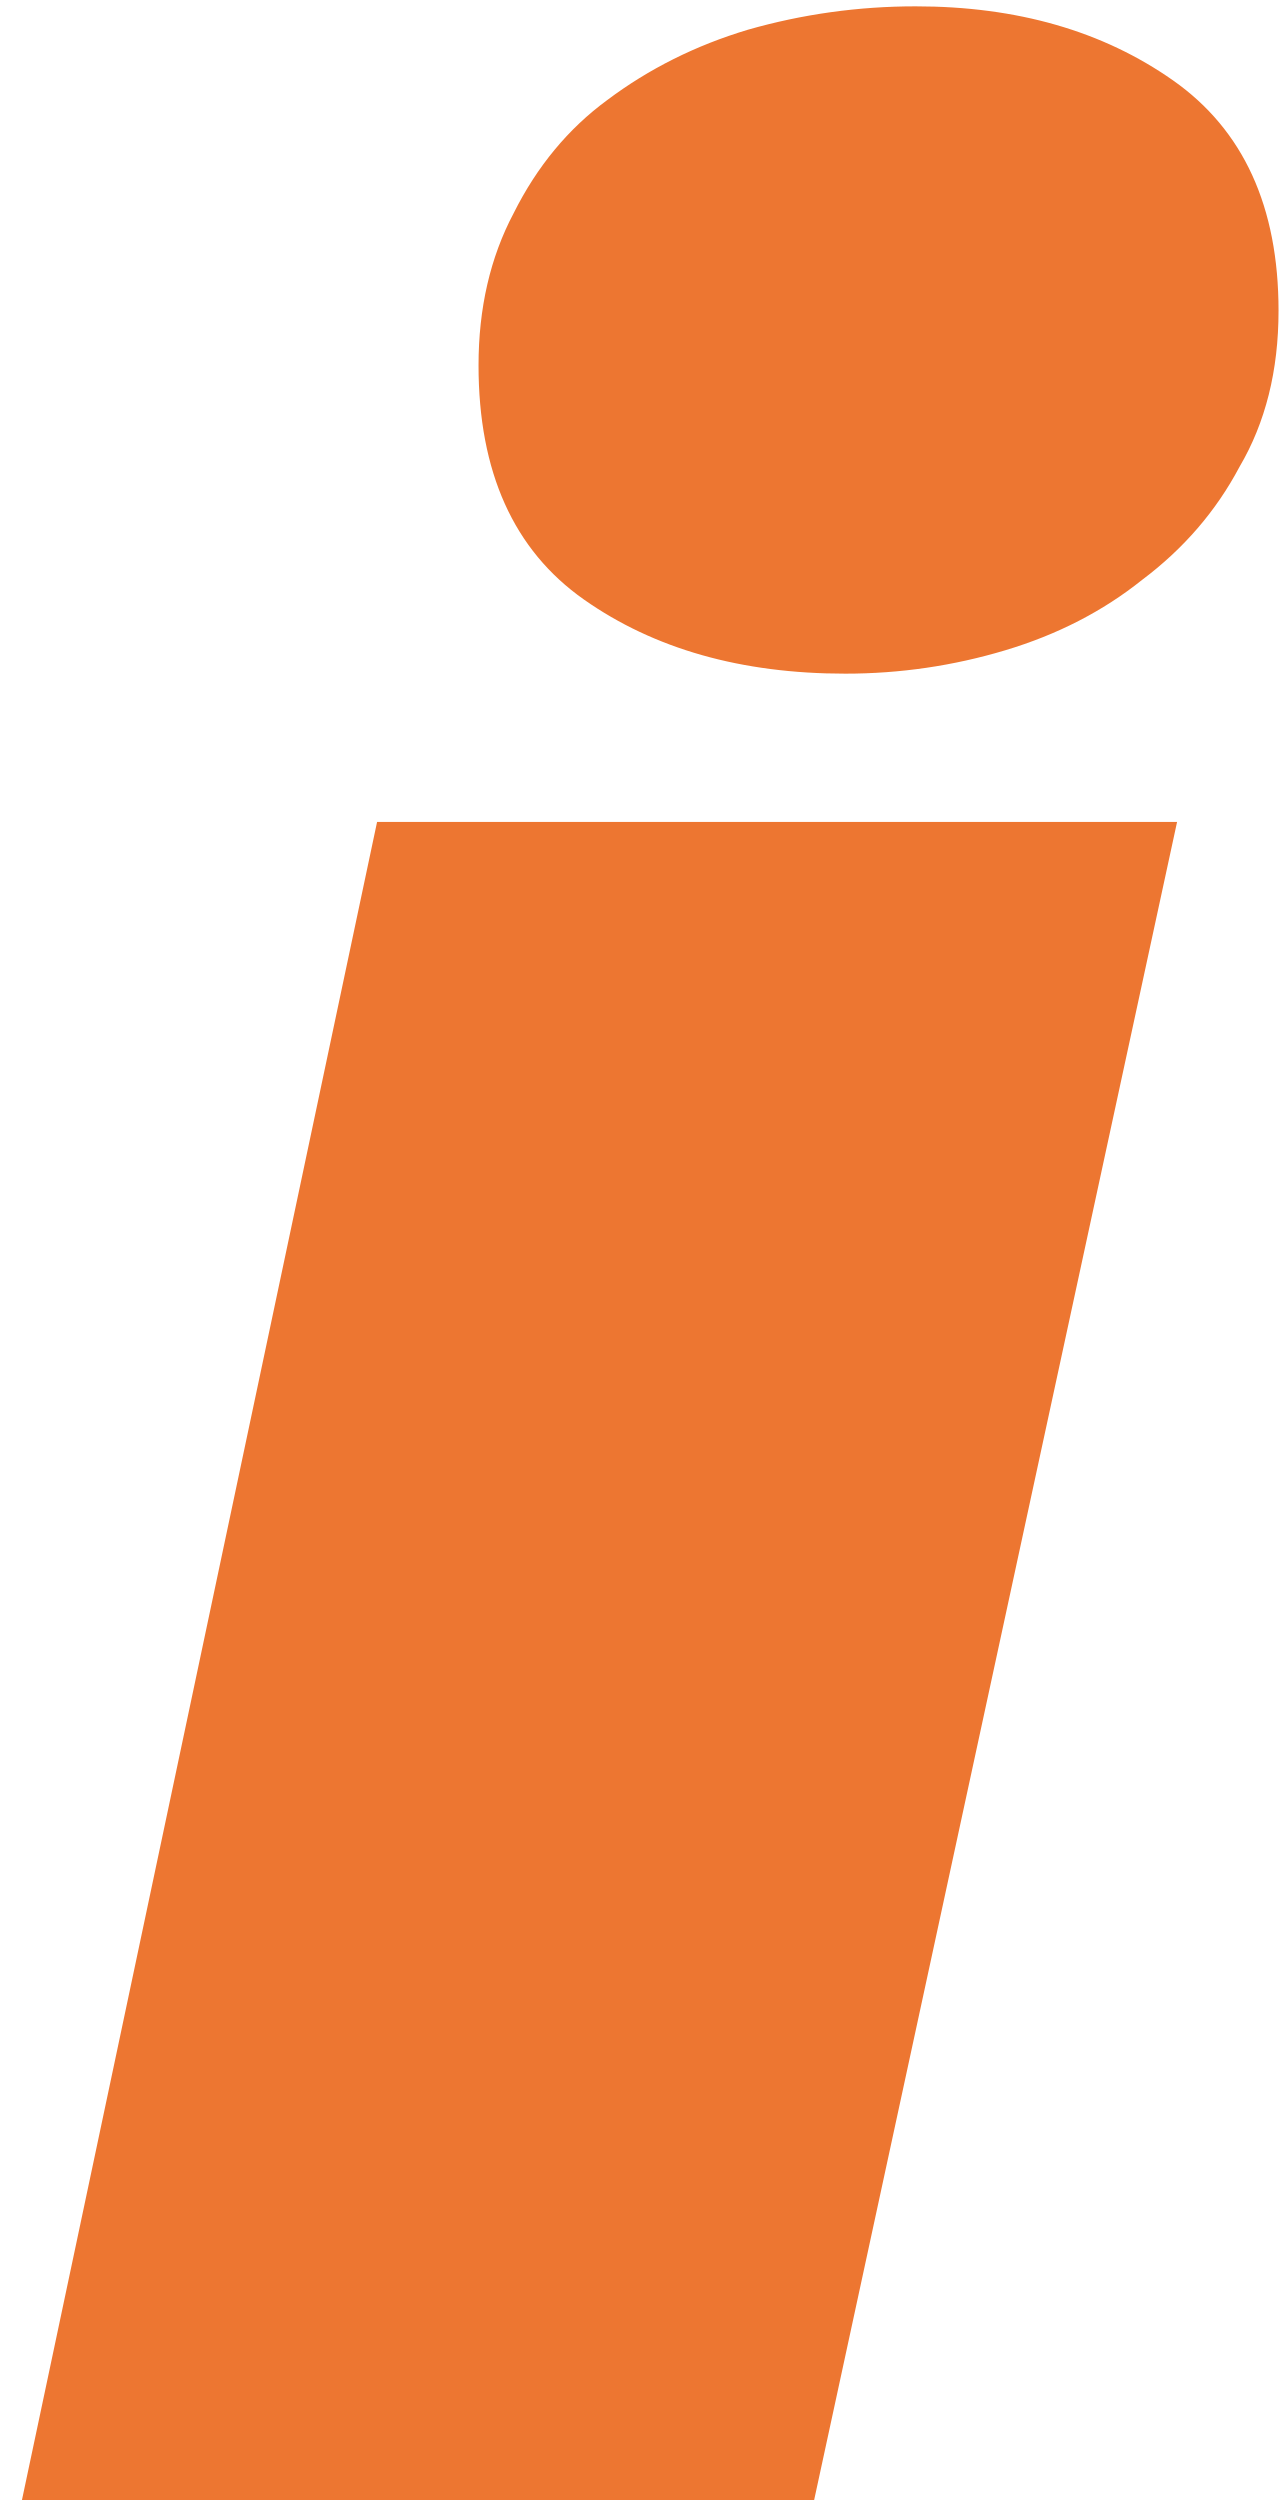
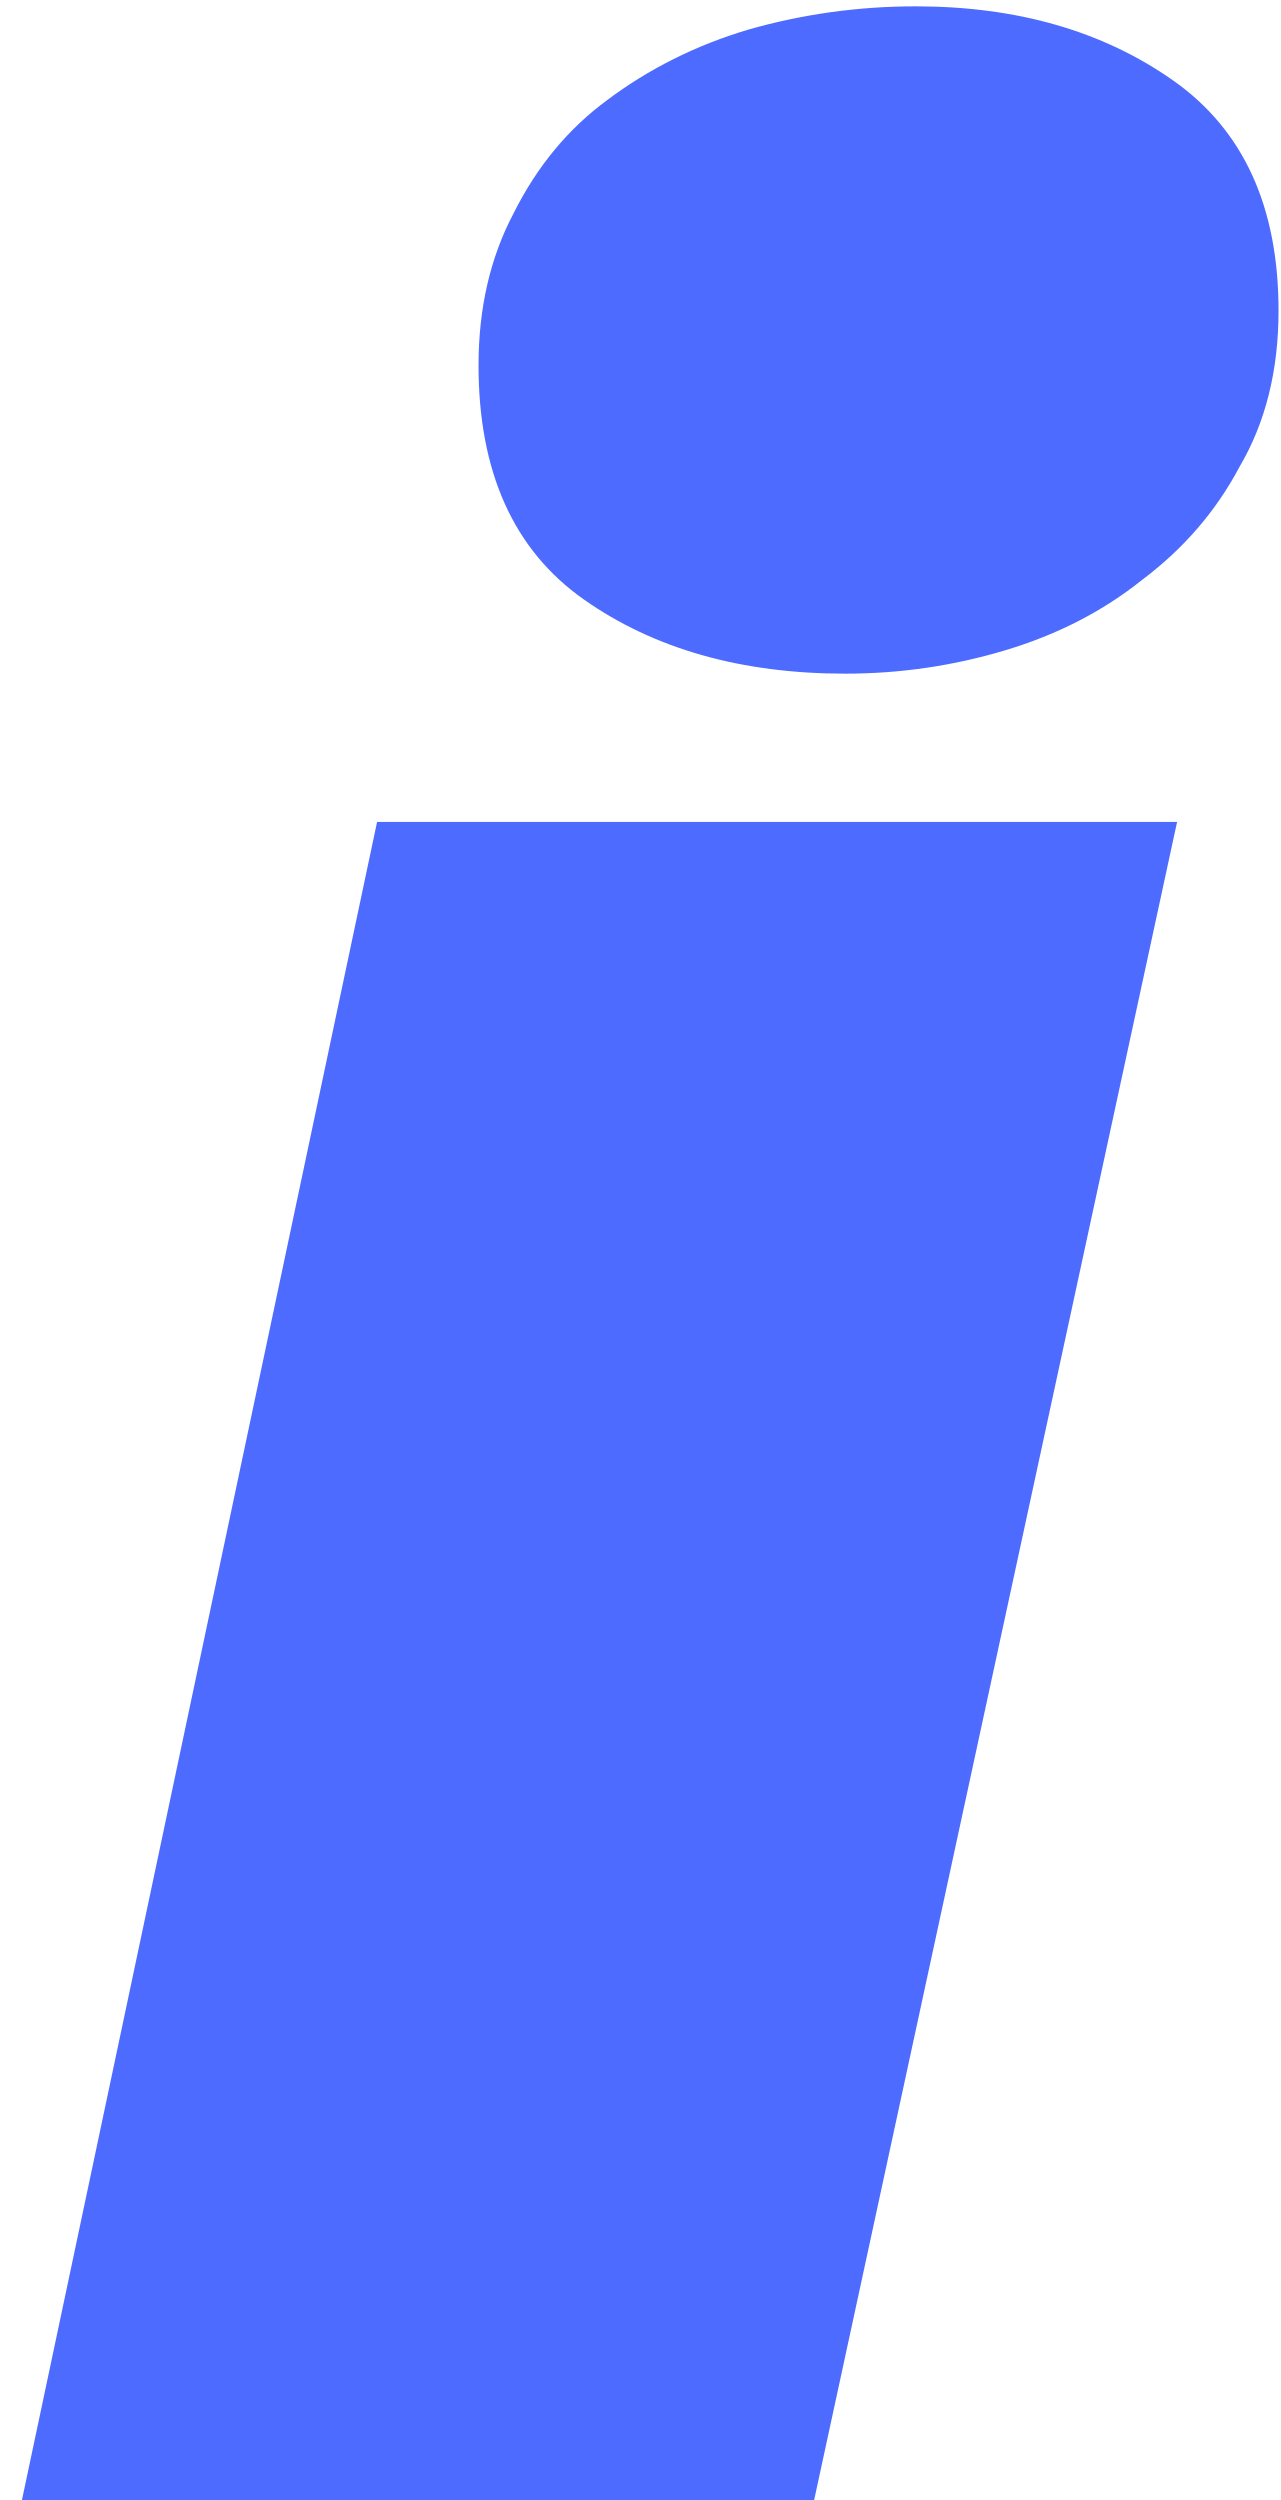
<svg xmlns="http://www.w3.org/2000/svg" width="42" height="82" viewBox="0 0 42 82" fill="none">
-   <path d="M26.704 82H0.72L12.368 26.96H38.608L26.704 82ZM41.936 10.192C41.936 12.155 41.509 13.861 40.656 15.312C39.888 16.763 38.821 18 37.456 19.024C36.176 20.048 34.683 20.816 32.976 21.328C31.269 21.84 29.52 22.096 27.728 22.096C24.315 22.096 21.456 21.285 19.152 19.664C16.848 18.043 15.696 15.483 15.696 11.984C15.696 10.107 16.08 8.443 16.848 6.992C17.616 5.456 18.64 4.219 19.92 3.28C21.285 2.256 22.821 1.488 24.528 0.976C26.32 0.464 28.155 0.208 30.032 0.208C33.36 0.208 36.176 1.019 38.48 2.64C40.784 4.261 41.936 6.779 41.936 10.192Z" fill="#ED7631" />
+   <path d="M26.704 82H0.72L12.368 26.96H38.608L26.704 82ZM41.936 10.192C41.936 12.155 41.509 13.861 40.656 15.312C39.888 16.763 38.821 18 37.456 19.024C36.176 20.048 34.683 20.816 32.976 21.328C31.269 21.84 29.52 22.096 27.728 22.096C24.315 22.096 21.456 21.285 19.152 19.664C16.848 18.043 15.696 15.483 15.696 11.984C15.696 10.107 16.08 8.443 16.848 6.992C17.616 5.456 18.64 4.219 19.92 3.28C21.285 2.256 22.821 1.488 24.528 0.976C26.32 0.464 28.155 0.208 30.032 0.208C33.36 0.208 36.176 1.019 38.48 2.64C40.784 4.261 41.936 6.779 41.936 10.192Z" fill="#4D6BFE" />
</svg>
